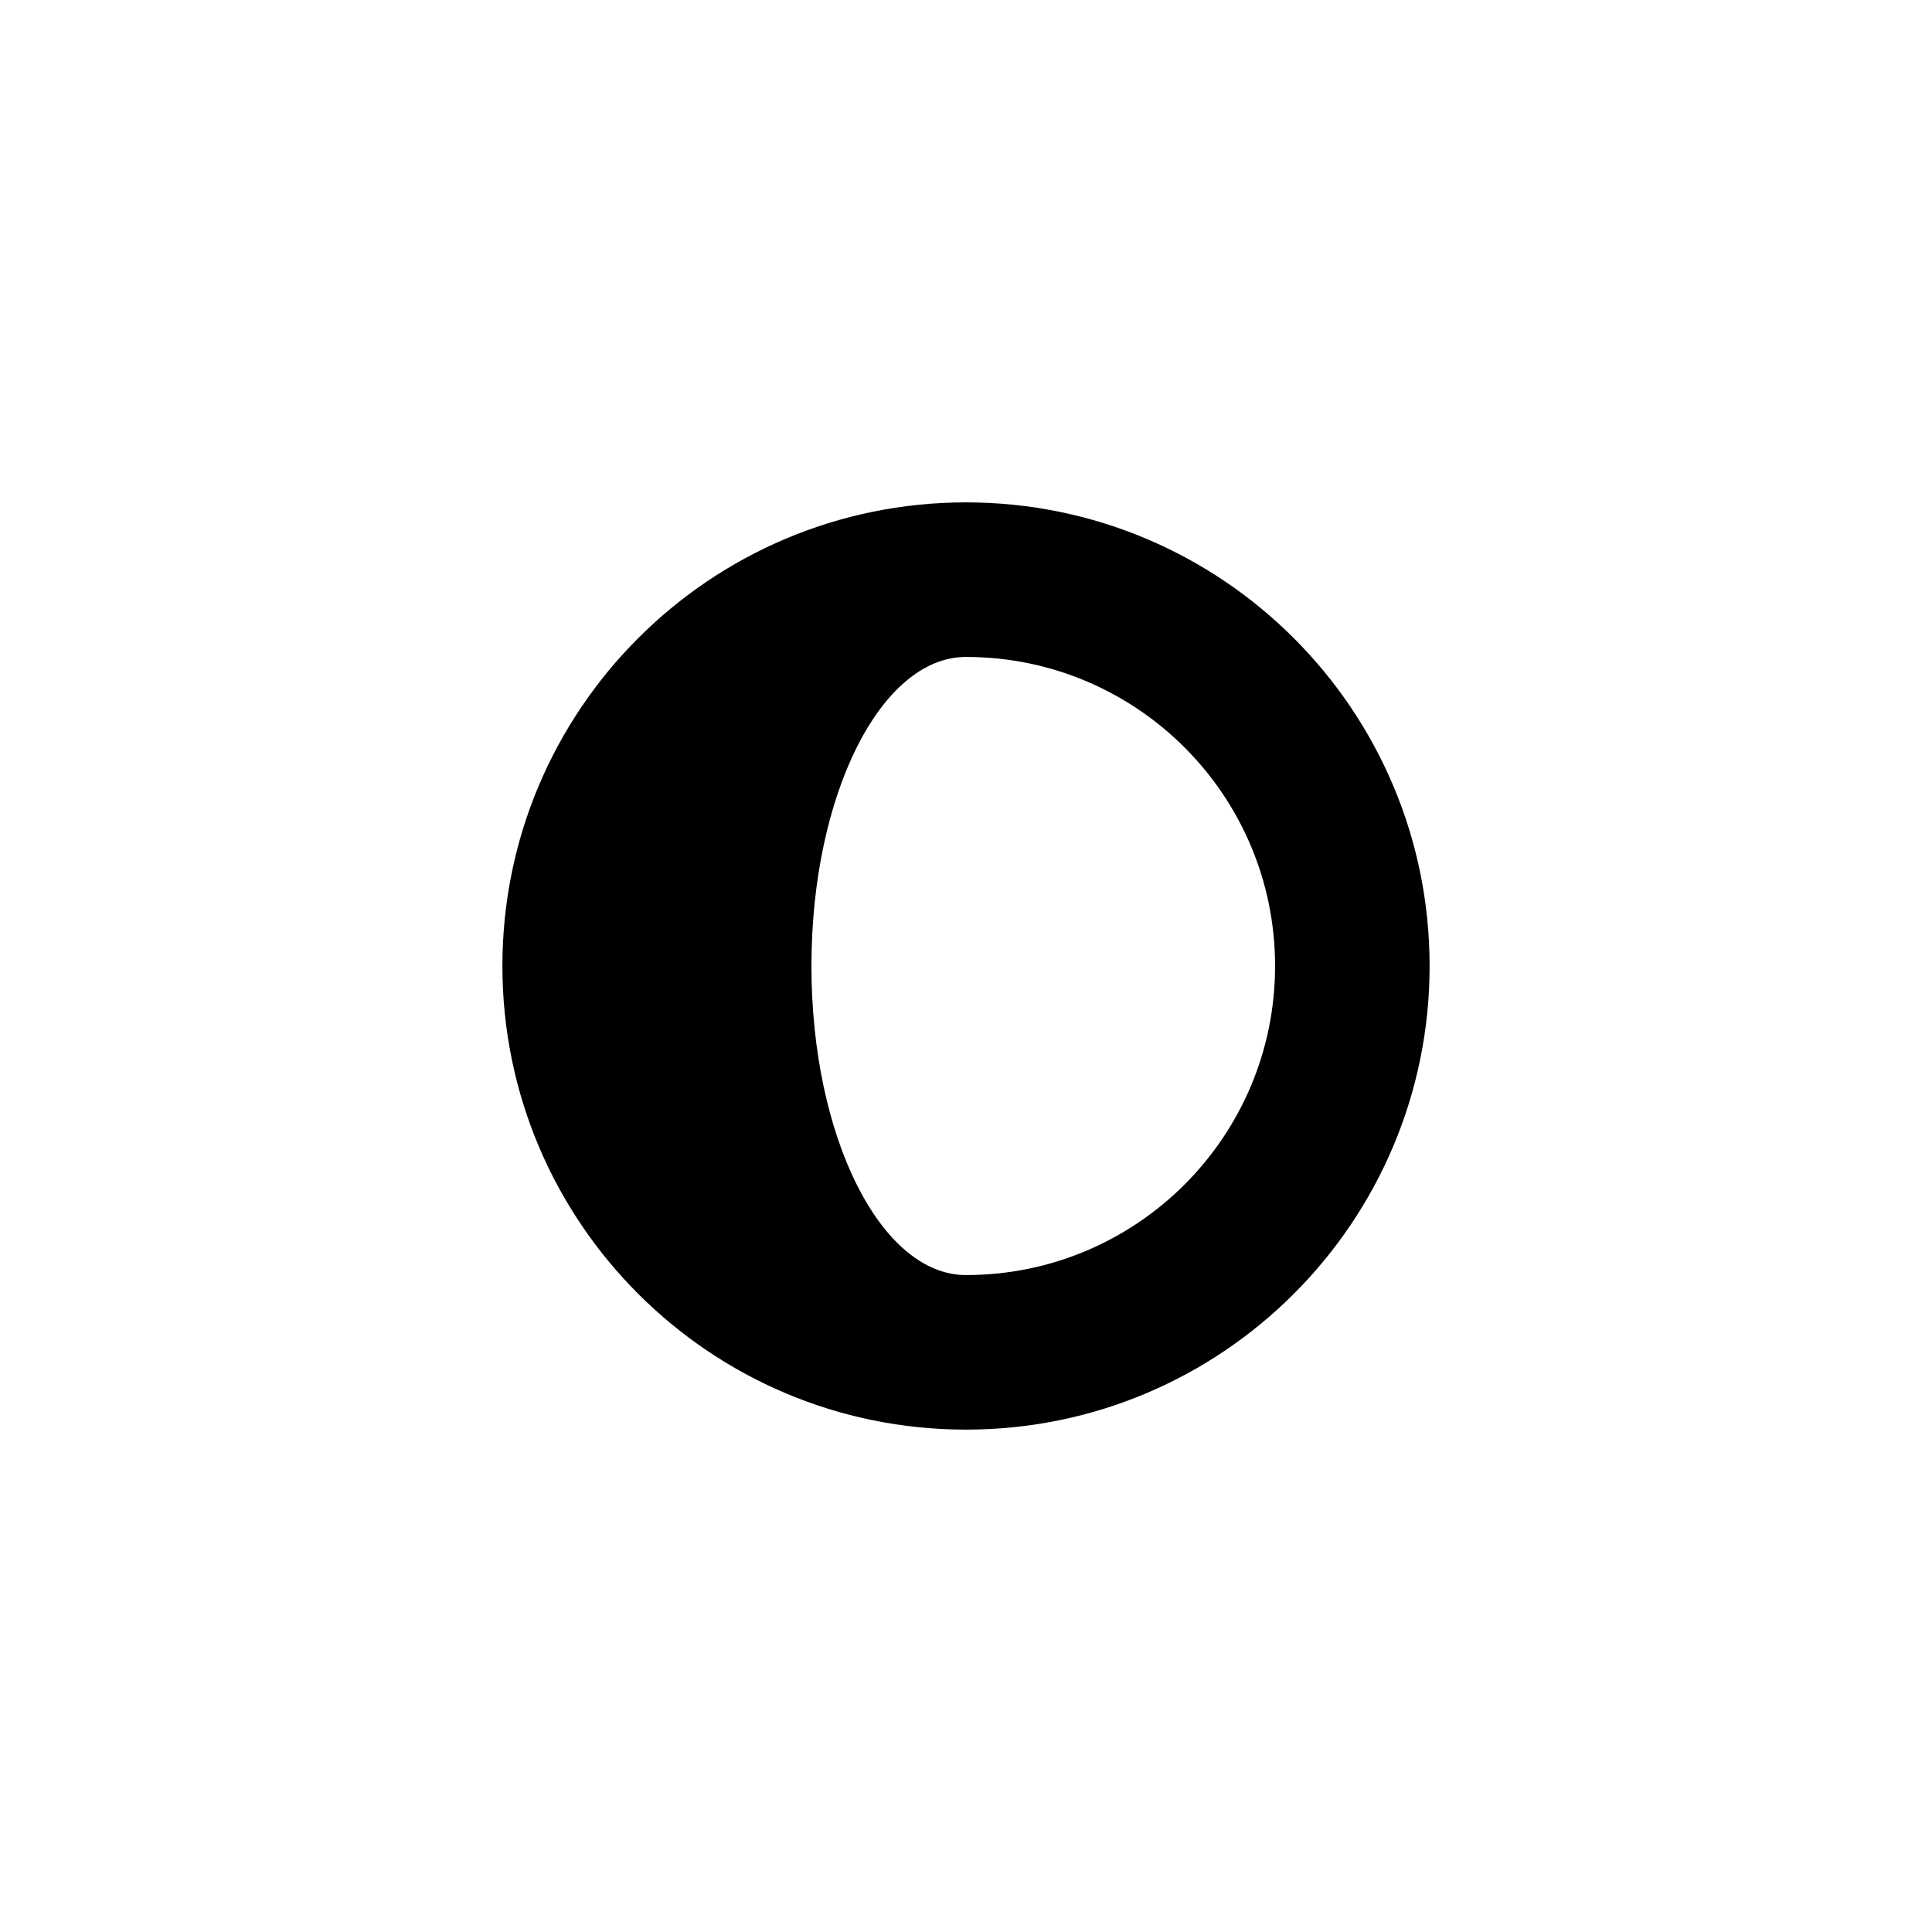
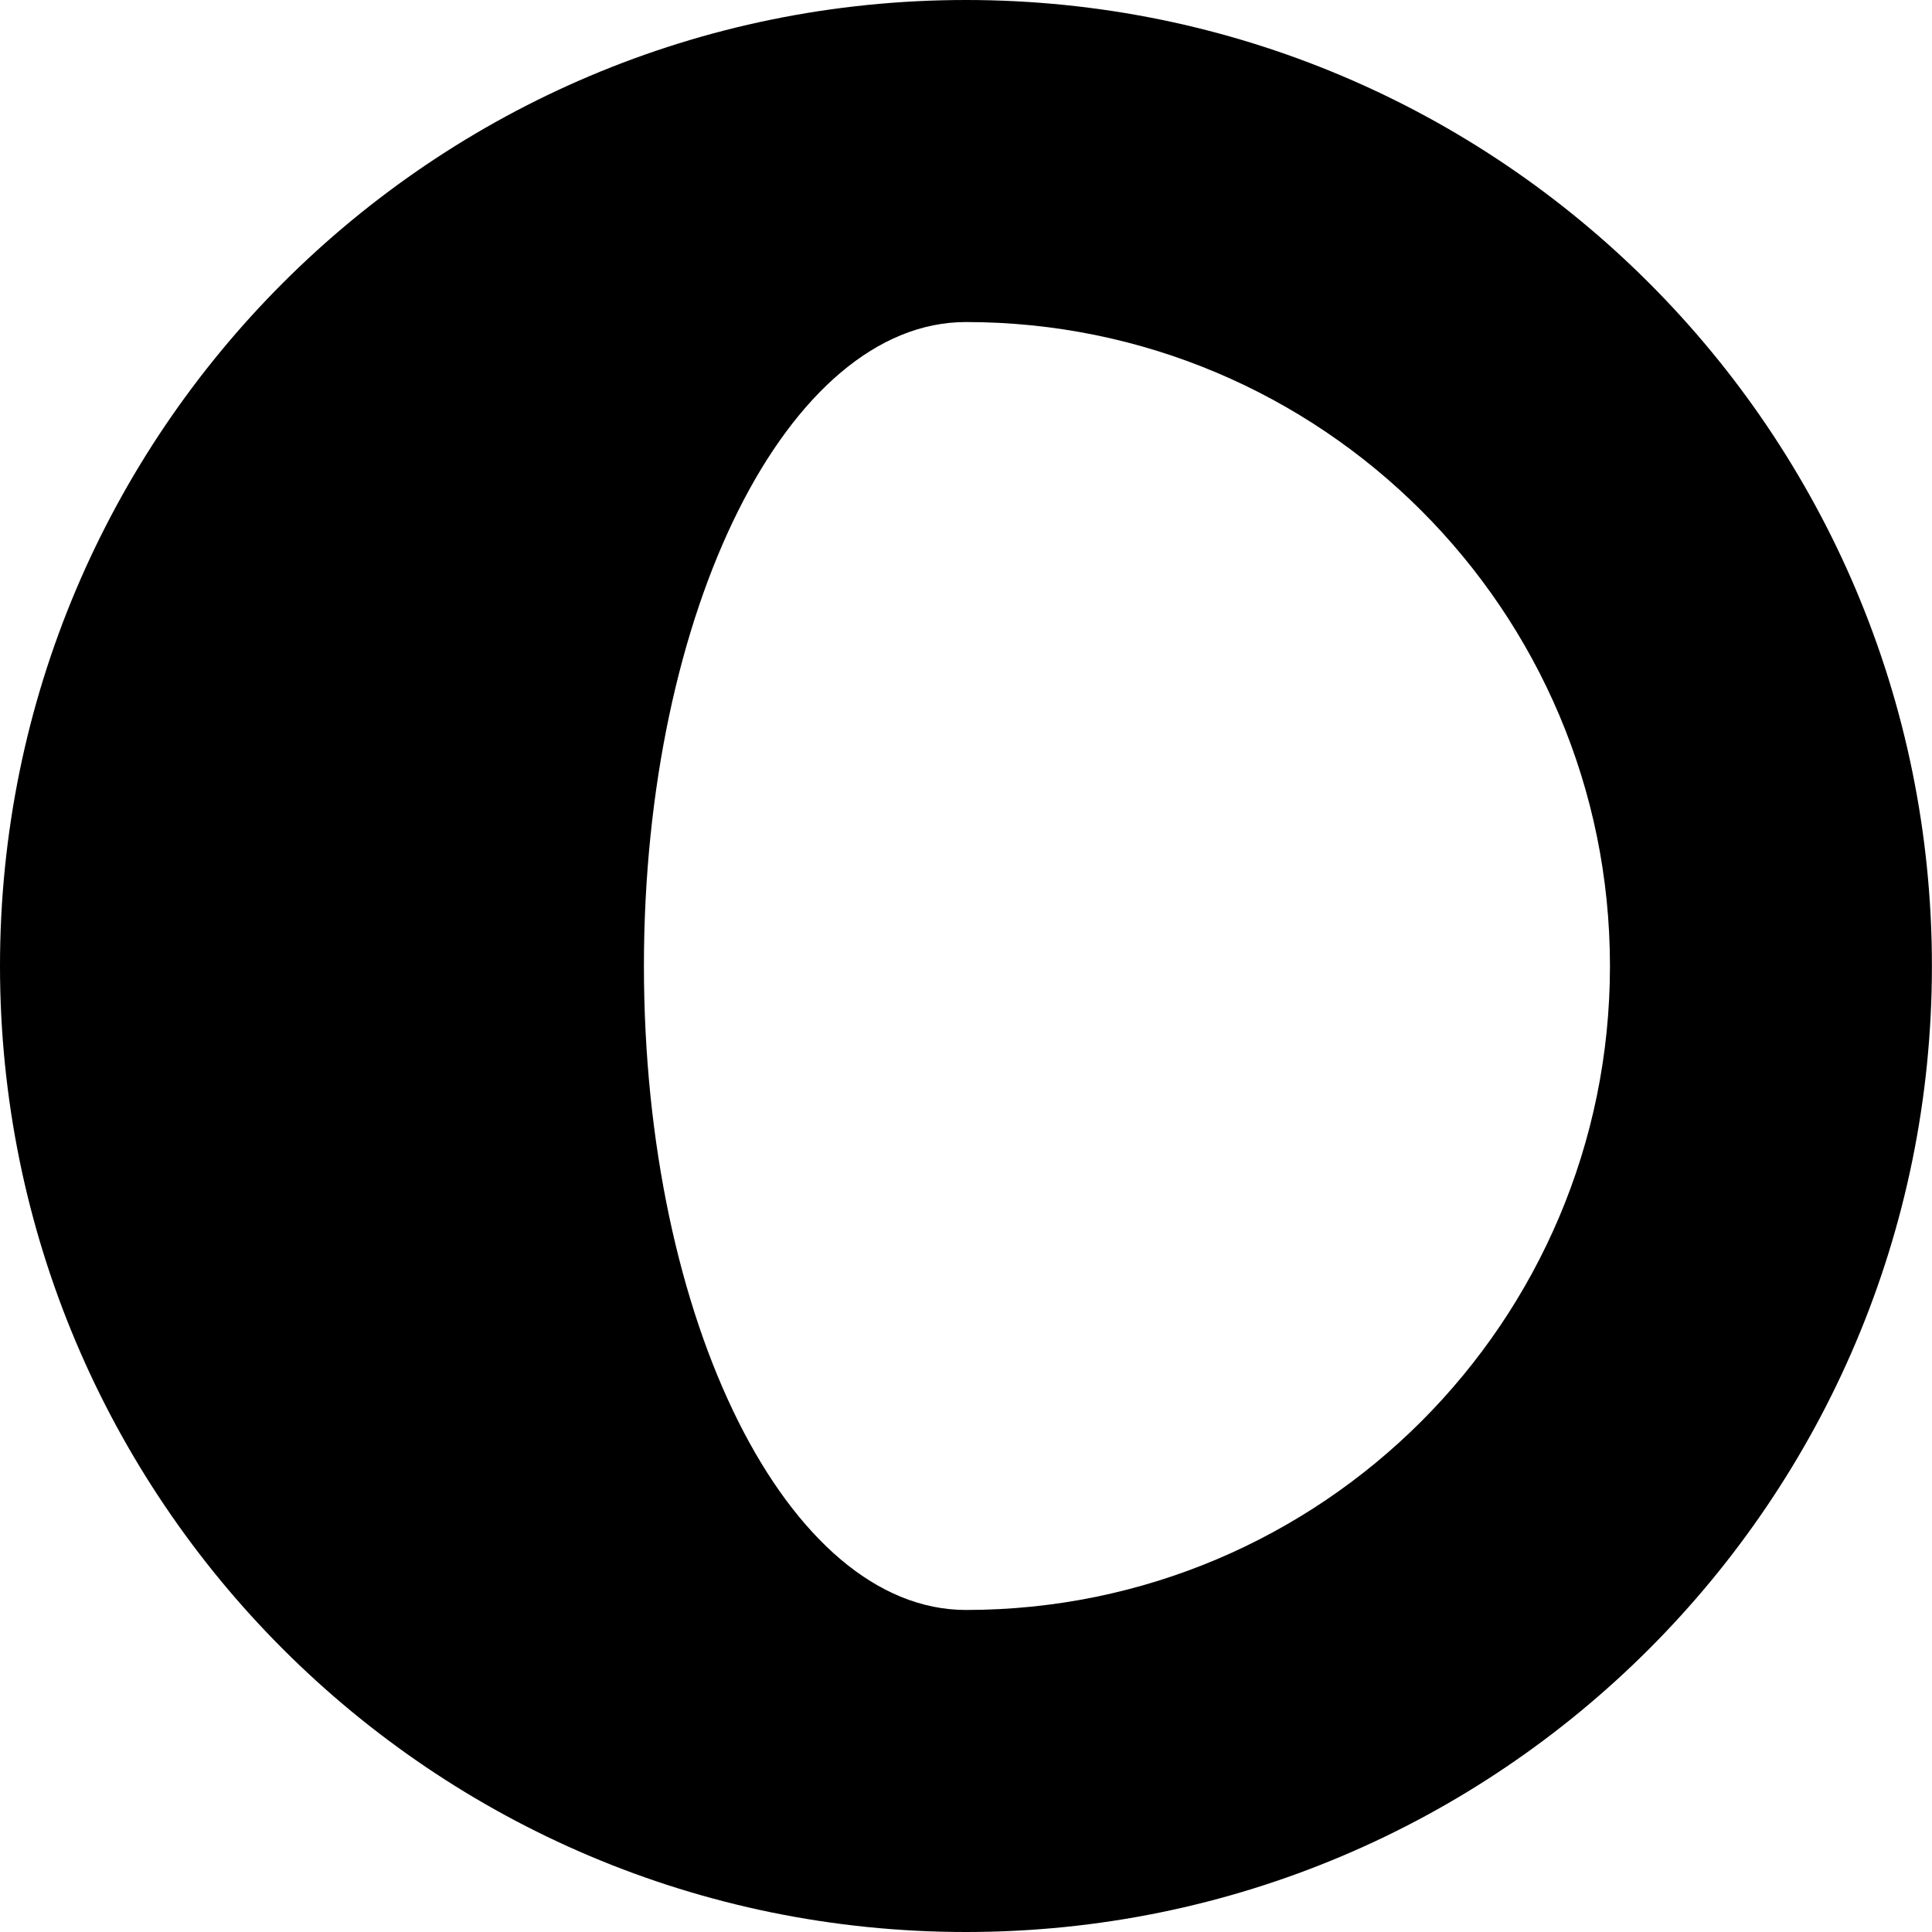
- <svg xmlns="http://www.w3.org/2000/svg" version="1.1" id="Layer_1" x="0px" y="0px" width="100px" height="100px" viewBox="0 0 100 100" enable-background="new 0 0 100 100" xml:space="preserve">
+ <svg xmlns="http://www.w3.org/2000/svg" version="1.1" id="Layer_1" x="0px" y="0px" width="84.233" height="84.233" viewBox="0 0 167.979 167.979" enable-background="new 0 0 100 100" xml:space="preserve">
  <defs id="defs1" />
-   <path fill-rule="evenodd" clip-rule="evenodd" d="m 50,73.997 c -13.254,0 -23.996,-10.744 -23.996,-23.998 0,-13.252 10.742,-23.996 23.996,-23.996 13.254,0 23.996,10.744 23.996,23.996 0,13.254 -10.742,23.998 -23.996,23.998 z m 0,-39.994 c -4.418,0 -8,7.162 -8,15.996 0,8.836 3.582,15.998 8,15.998 8.836,0 15.998,-7.162 15.998,-15.998 0,-8.834 -7.162,-15.996 -15.998,-15.996 z" id="path1" style="stroke-width:2" />
+   <path fill-rule="evenodd" clip-rule="evenodd" d="M 83.986,167.979 C 37.597,167.979 0,130.375 0,83.986 0,37.604 37.597,0 83.986,0 130.375,0 167.972,37.604 167.972,83.986 167.972,130.375 130.375,167.979 83.986,167.979 Z m 0,-139.979 c -15.463,0 -28,25.067 -28,55.986 0,30.926 12.537,55.993 28,55.993 30.926,0 55.993,-25.067 55.993,-55.993 0,-30.919 -25.067,-55.986 -55.993,-55.986 z" id="path1" style="stroke-width:7" />
</svg>
